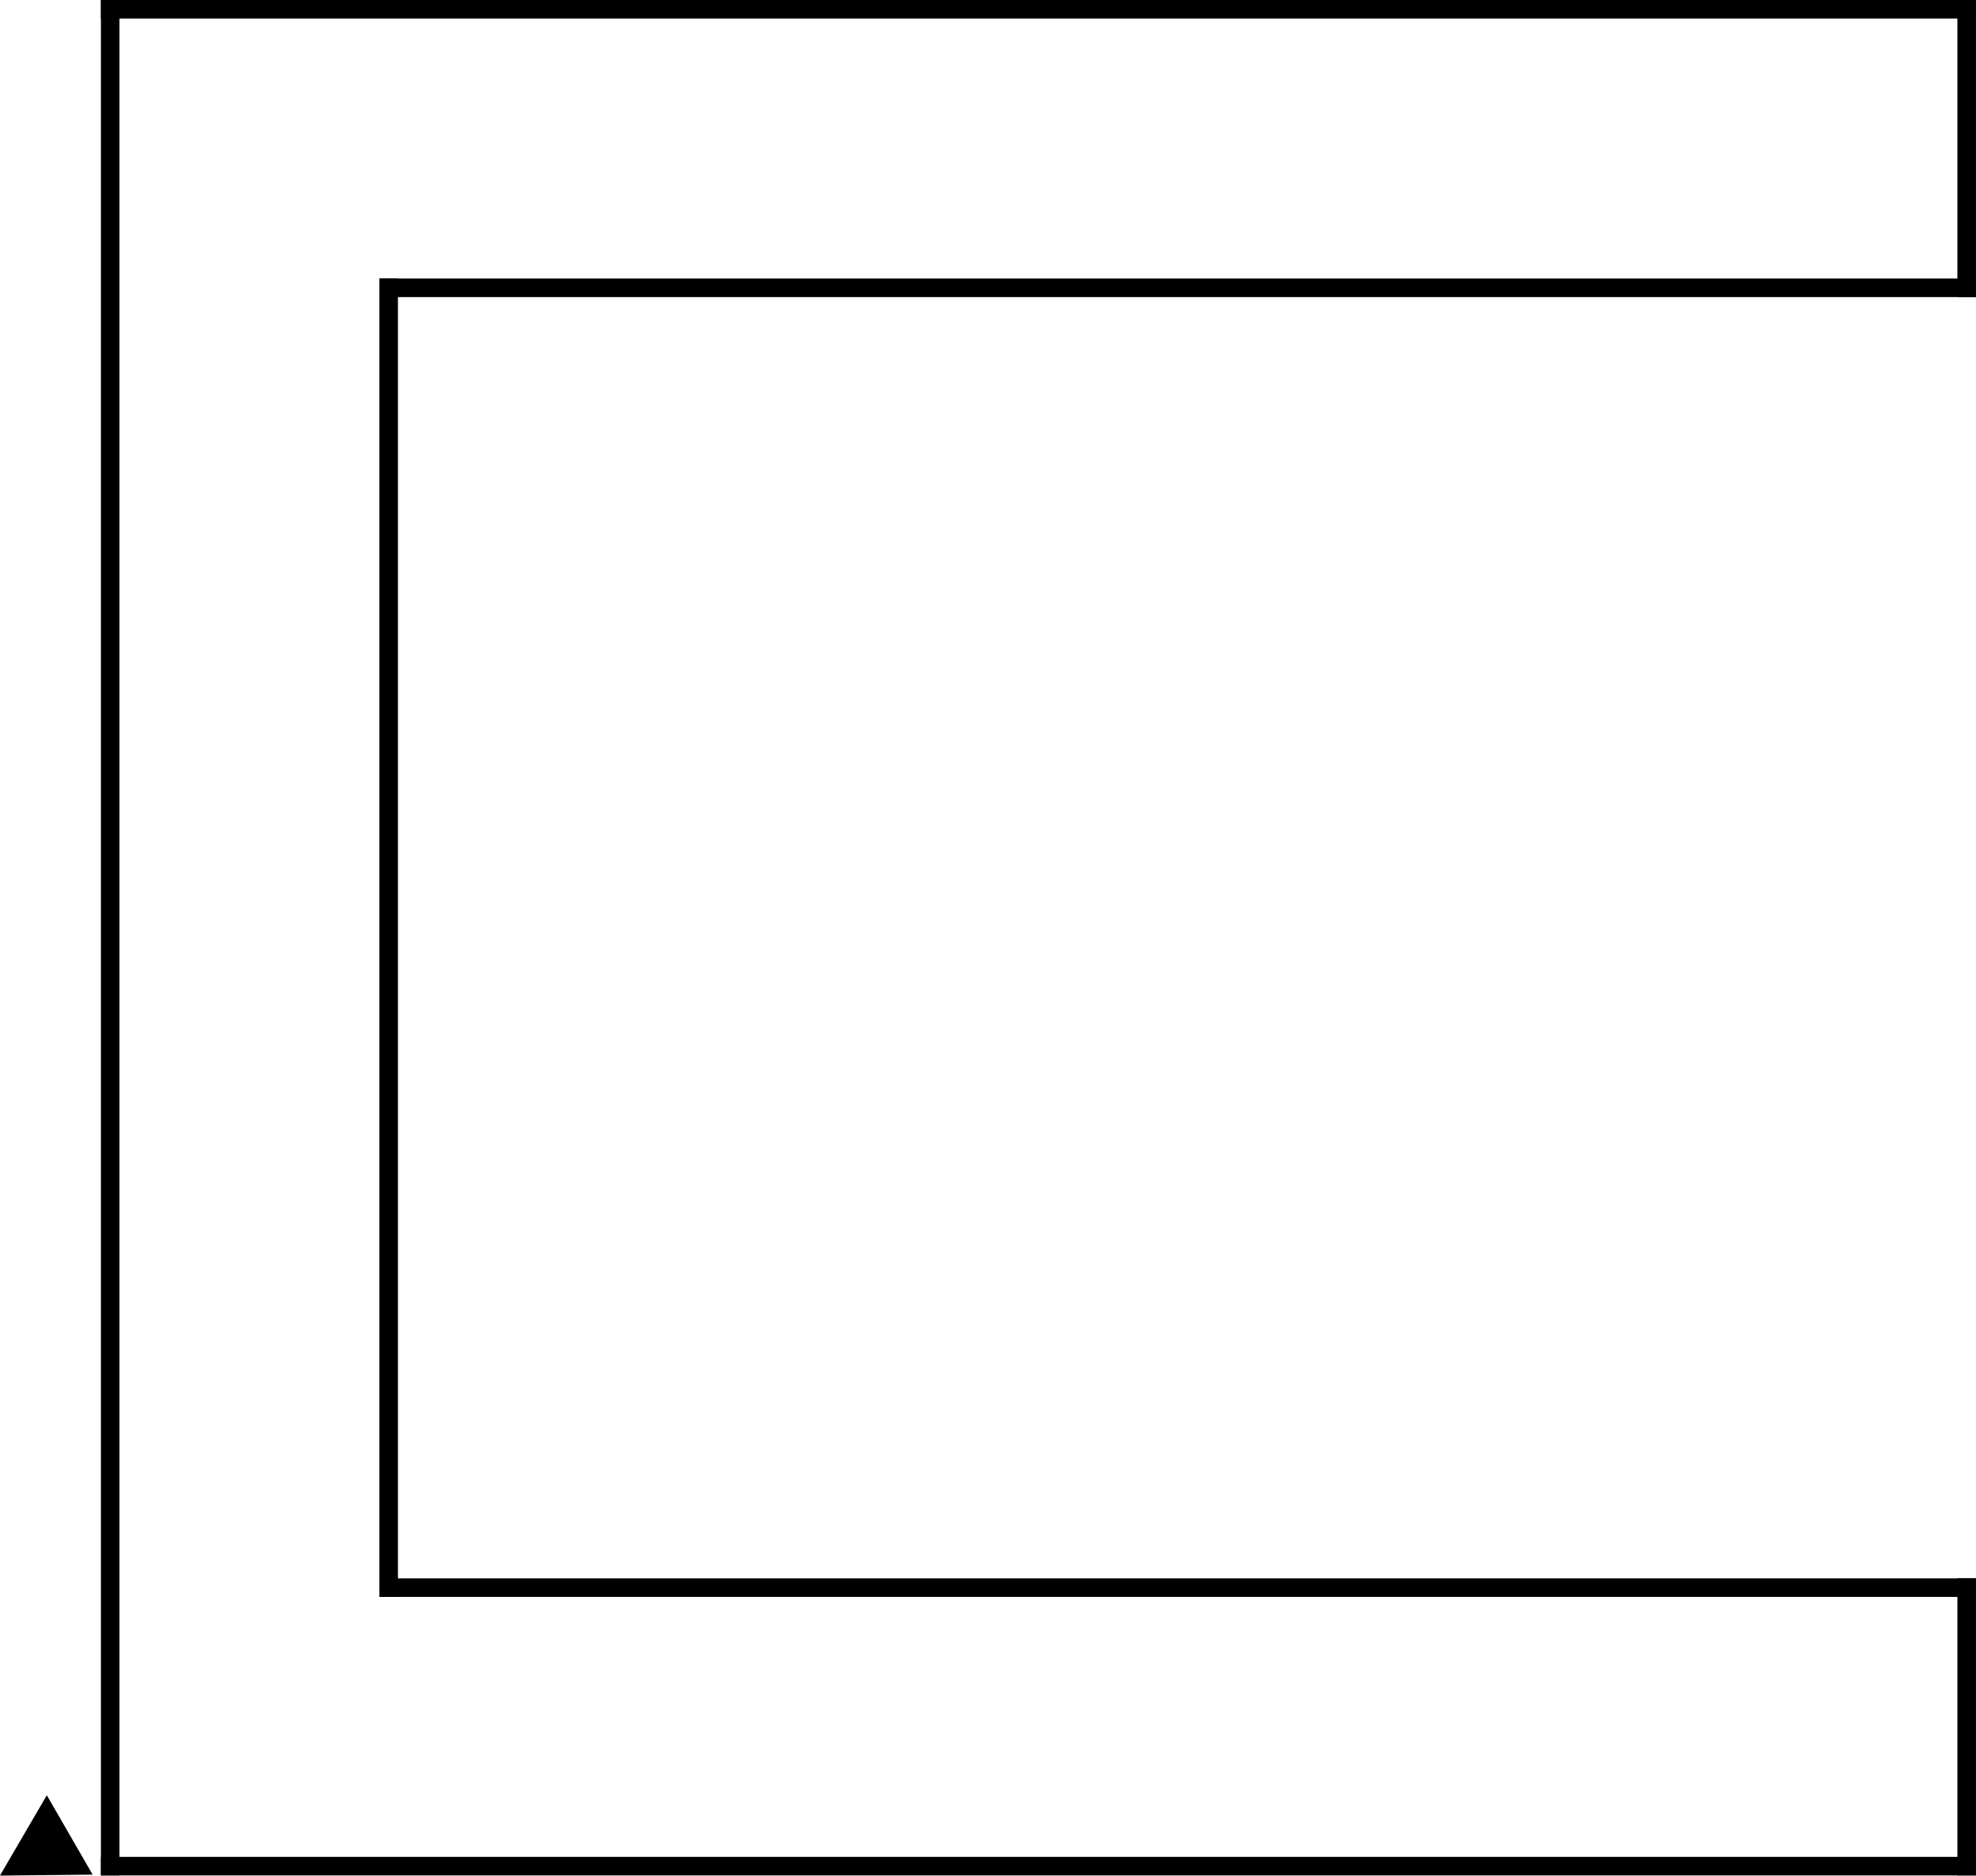
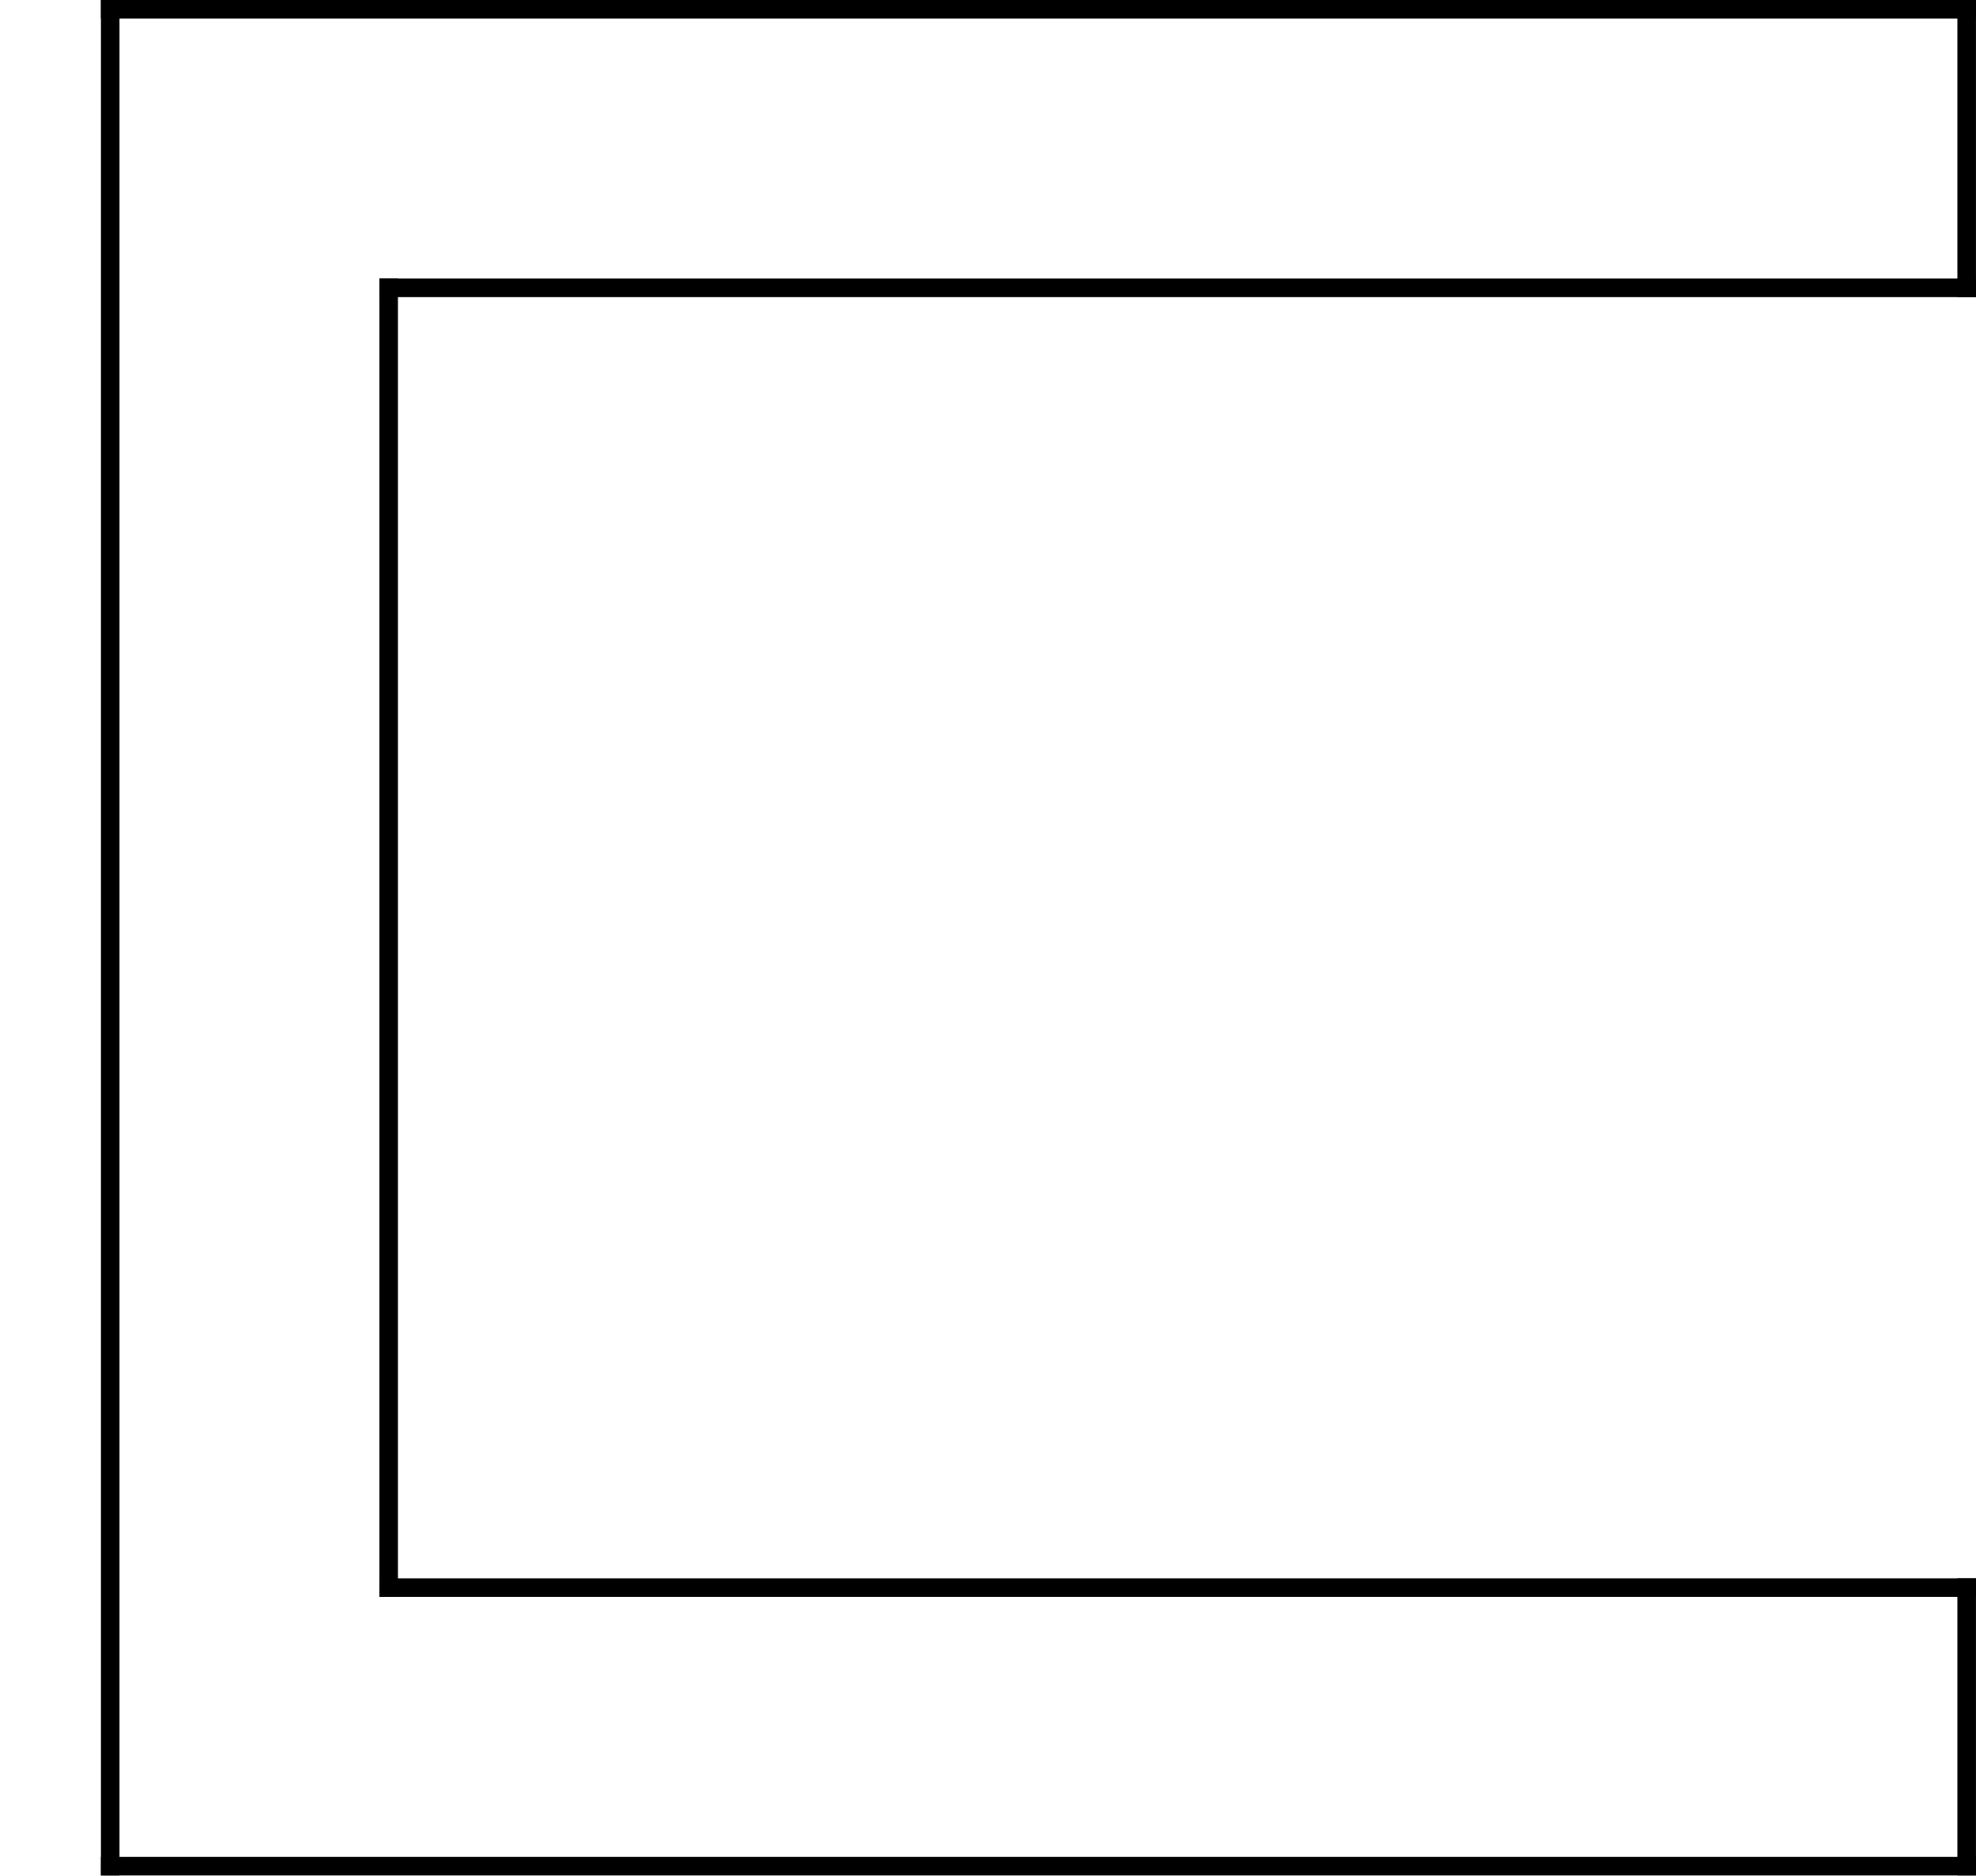
<svg xmlns="http://www.w3.org/2000/svg" version="1.1" width="212.875" height="202.031" id="svg2">
  <defs id="defs24">
    <marker refX="0" refY="0" orient="auto" id="Arrow2Mstart" style="overflow:visible">
      <path d="M 8.719,4.034 -2.207,0.016 8.719,-4.002 c -1.745,2.372 -1.735,5.617 -6e-7,8.035 z" transform="scale(0.6,0.6)" id="path3792" style="font-size:12px;fill-rule:evenodd;stroke-width:0.625;stroke-linejoin:round" />
    </marker>
    <marker refX="0" refY="0" orient="auto" id="marker5825" style="overflow:visible">
      <path d="M 8.719,4.034 -2.207,0.016 8.719,-4.002 c -1.745,2.372 -1.735,5.617 -6e-7,8.035 z" transform="scale(0.6,0.6)" id="path5827" style="font-size:12px;fill-rule:evenodd;stroke-width:0.625;stroke-linejoin:round" />
    </marker>
    <marker refX="0" refY="0" orient="auto" id="Arrow2Mstart-3" style="overflow:visible">
      <path d="M 8.719,4.034 -2.207,0.016 8.719,-4.002 c -1.745,2.372 -1.735,5.617 -6e-7,8.035 z" transform="scale(0.6,0.6)" id="path3792-0" style="font-size:12px;fill-rule:evenodd;stroke-width:0.625;stroke-linejoin:round" />
    </marker>
    <marker refX="0" refY="0" orient="auto" id="marker5825-4" style="overflow:visible">
      <path d="M 8.719,4.034 -2.207,0.016 8.719,-4.002 c -1.745,2.372 -1.735,5.617 -6e-7,8.035 z" transform="scale(0.6,0.6)" id="path5827-2" style="font-size:12px;fill-rule:evenodd;stroke-width:0.625;stroke-linejoin:round" />
    </marker>
    <marker refX="0" refY="0" orient="auto" id="Arrow2Mstart-2" style="overflow:visible">
      <path d="M 8.719,4.034 -2.207,0.016 8.719,-4.002 c -1.745,2.372 -1.735,5.617 -6e-7,8.035 z" transform="scale(0.6,0.6)" id="path3792-1" style="font-size:12px;fill-rule:evenodd;stroke-width:0.625;stroke-linejoin:round" />
    </marker>
    <marker refX="0" refY="0" orient="auto" id="marker5957" style="overflow:visible">
      <path d="M 8.719,4.034 -2.207,0.016 8.719,-4.002 c -1.745,2.372 -1.735,5.617 -6e-7,8.035 z" transform="scale(0.6,0.6)" id="path5959" style="font-size:12px;fill-rule:evenodd;stroke-width:0.625;stroke-linejoin:round" />
    </marker>
  </defs>
  <g transform="translate(-2.125,0)" id="g8054">
    <path d="m 13.996,201 0,-200" id="path6" style="fill:none;stroke:#000000;stroke-width:2;stroke-linecap:square;stroke-miterlimit:4;stroke-opacity:1;stroke-dasharray:none" />
    <path d="M 13.996,1 213.996,1" id="path8" style="fill:none;stroke:#000000;stroke-width:2;stroke-linecap:square;stroke-miterlimit:4;stroke-opacity:1;stroke-dasharray:none" />
    <path d="m 213.996,1 0,30" id="path10" style="fill:none;stroke:#000000;stroke-width:2;stroke-linecap:square;stroke-miterlimit:4;stroke-opacity:1;stroke-dasharray:none" />
    <path d="M 213.996,31 43.996,31" id="path12" style="fill:none;stroke:#000000;stroke-width:2;stroke-linecap:square;stroke-miterlimit:4;stroke-opacity:1;stroke-dasharray:none" />
    <path d="m 43.996,31 0,140" id="path14" style="fill:none;stroke:#000000;stroke-width:2;stroke-linecap:square;stroke-miterlimit:4;stroke-opacity:1;stroke-dasharray:none" />
    <path d="m 43.996,171 170,0" id="path16" style="fill:none;stroke:#000000;stroke-width:2;stroke-linecap:square;stroke-miterlimit:4;stroke-opacity:1;stroke-dasharray:none" />
    <path d="m 213.996,171 0,30" id="path18" style="fill:none;stroke:#000000;stroke-width:2;stroke-linecap:square;stroke-miterlimit:4;stroke-opacity:1;stroke-dasharray:none" />
    <path d="M 213.996,201 13.996,201" id="path20" style="fill:none;stroke:#000000;stroke-width:2;stroke-linecap:square;stroke-miterlimit:4;stroke-opacity:1;stroke-dasharray:none" />
-     <path d="m 3.871,201 3.293,-5.645 3.22,5.577 z" id="path7401" style="fill:#000000;stroke:#000000;stroke-width:2;stroke-linecap:square;stroke-linejoin:miter;stroke-miterlimit:4;stroke-opacity:1;stroke-dasharray:none" />
  </g>
</svg>
